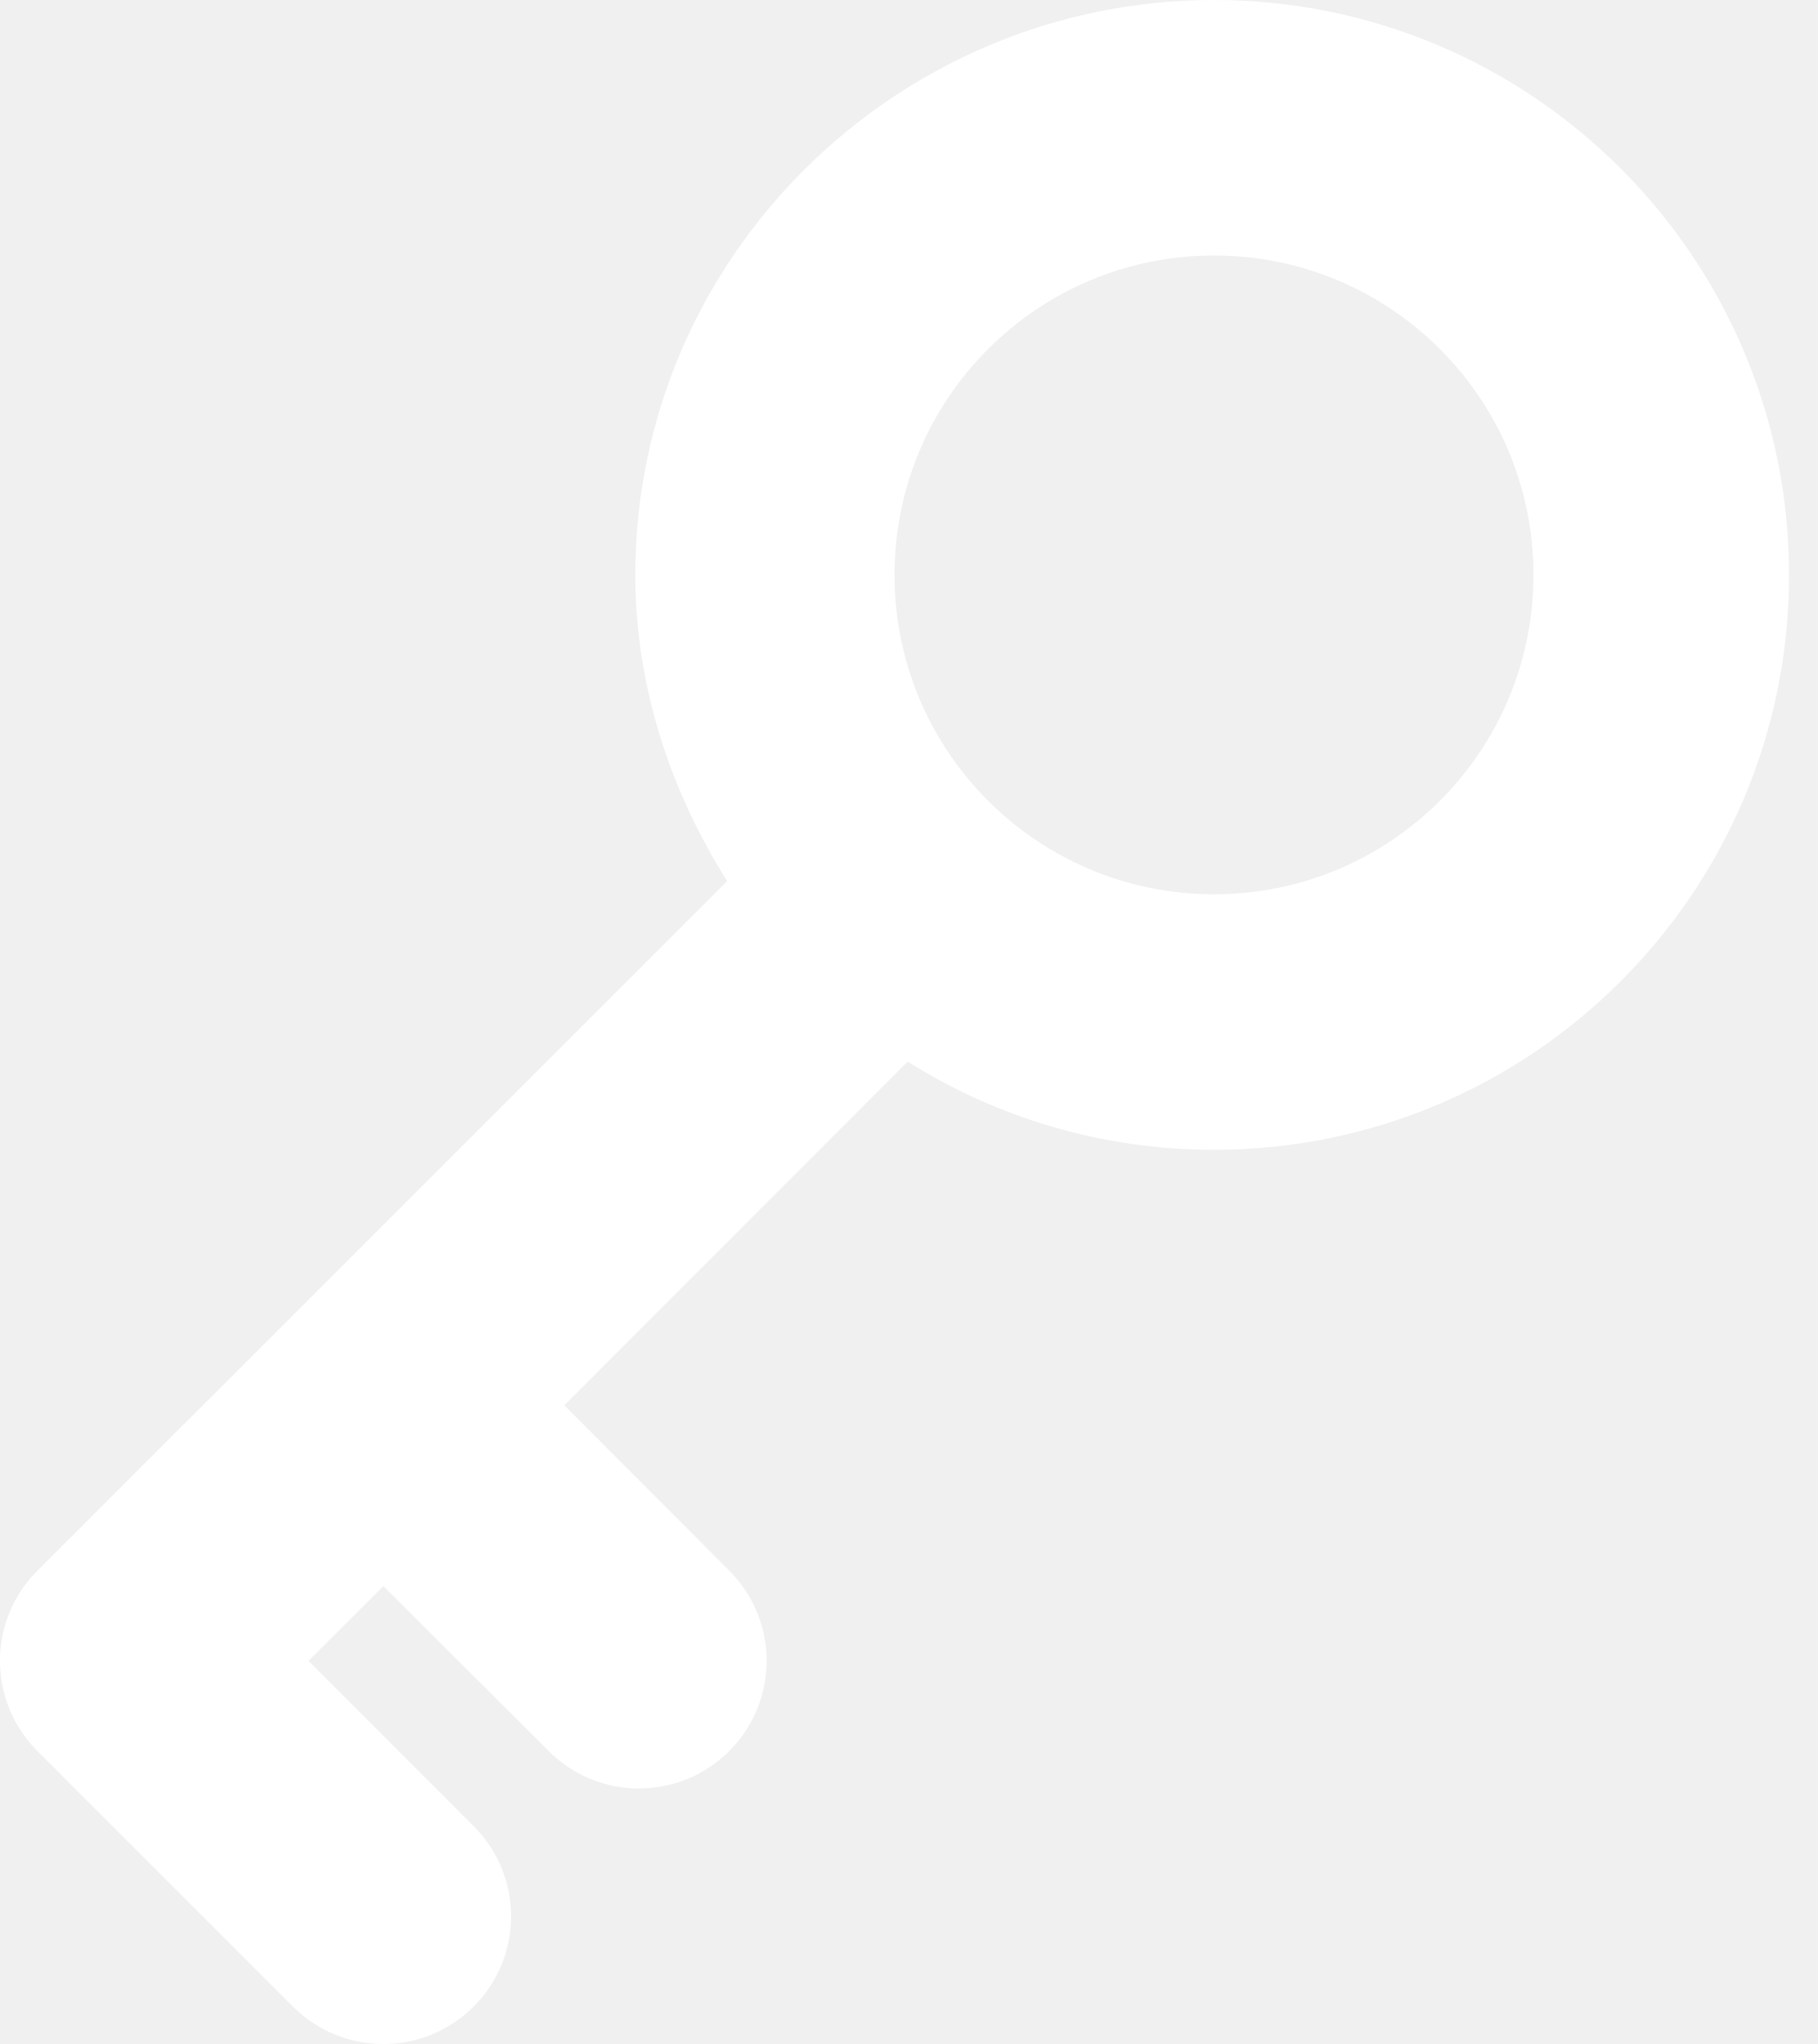
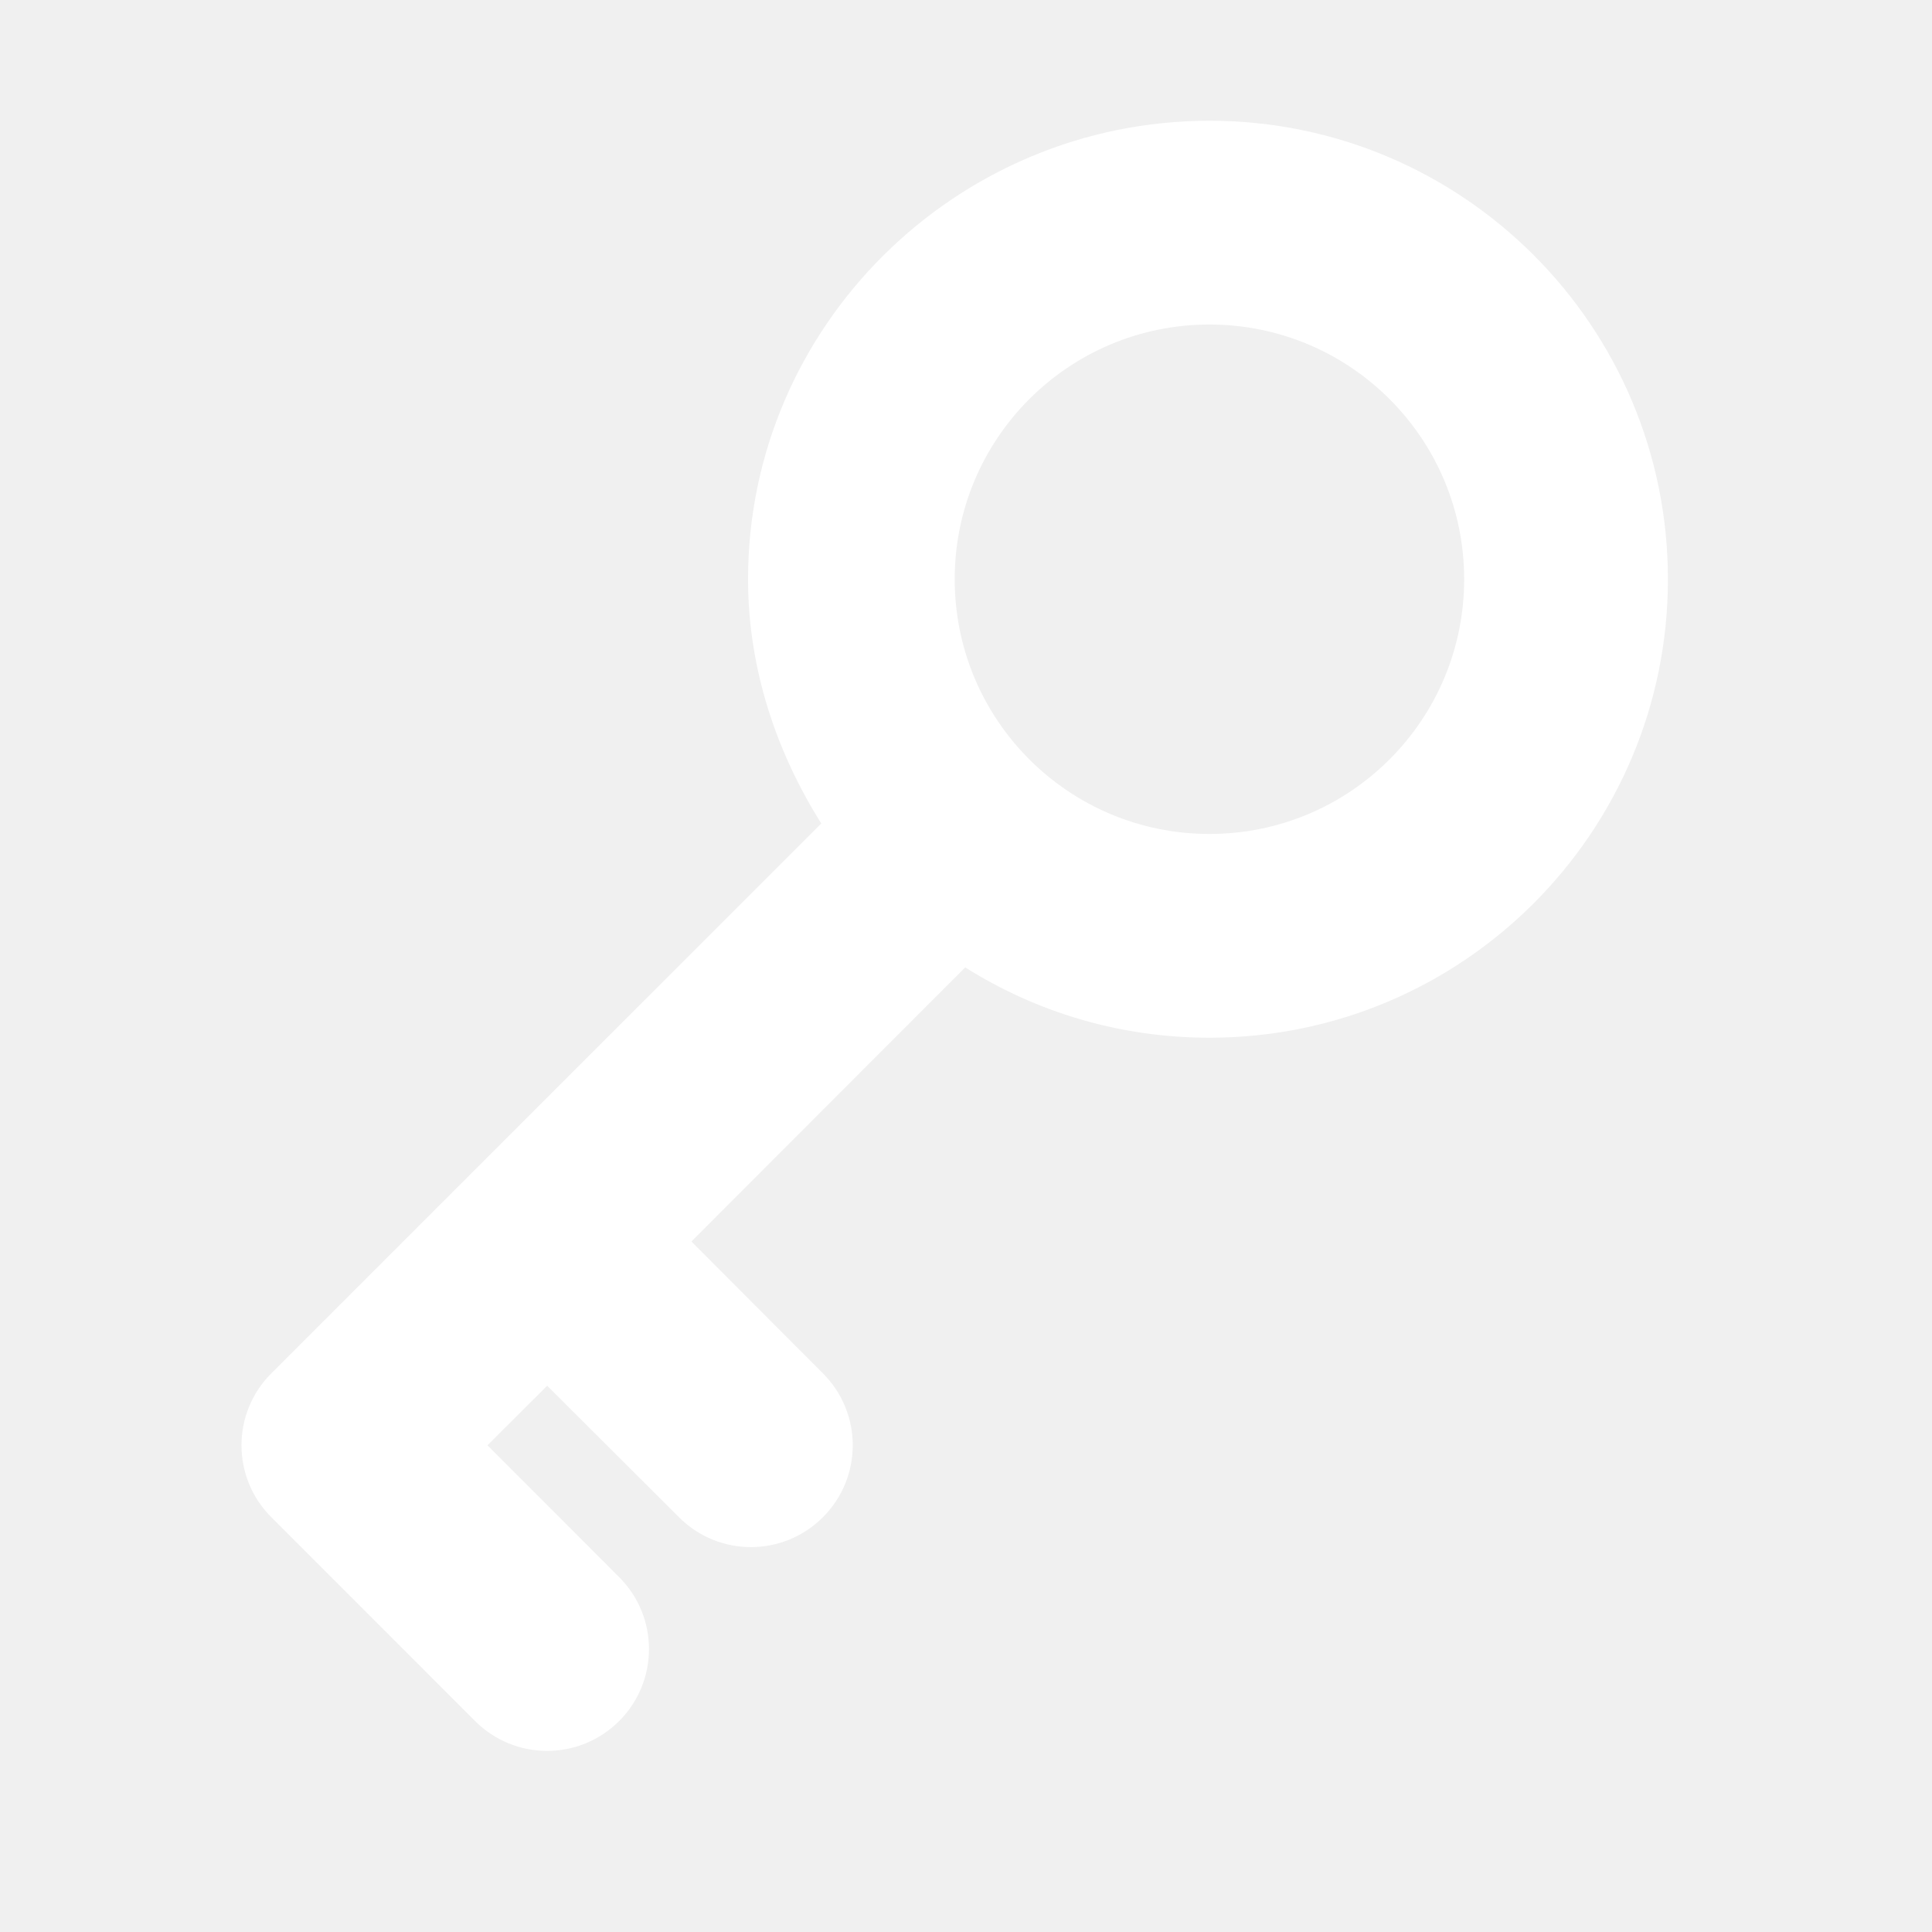
- <svg xmlns="http://www.w3.org/2000/svg" width="24" height="27" viewBox="0 0 24 27" fill="none">
-   <path d="M11.987 14.023L7.452 18.563L9.63 20.747C10.289 21.406 10.289 22.471 9.63 23.13C8.971 23.79 7.905 23.79 7.246 23.13L5.063 20.952L4.074 21.939L6.255 24.122C6.914 24.781 6.914 25.846 6.255 26.506C5.595 27.165 4.529 27.165 3.869 26.506L0.494 23.13C-0.165 22.471 -0.165 21.406 0.494 20.747L9.603 11.639C8.865 10.468 8.39 9.081 8.39 7.594C8.39 3.4 11.839 0 16.032 0C20.225 0 23.626 3.4 23.626 7.594C23.626 11.787 20.225 15.188 16.032 15.188C14.545 15.188 13.158 14.761 11.987 14.023ZM16.032 11.813C18.363 11.813 20.251 9.925 20.251 7.594C20.251 5.264 18.363 3.375 16.032 3.375C13.701 3.375 11.813 5.264 11.813 7.594C11.813 9.925 13.701 11.813 16.032 11.813Z" fill="white" />
+ <svg xmlns="http://www.w3.org/2000/svg" width="32" height="32" viewBox="0 0 32 32" fill="none">
+   <path d="M15.987 16.023L11.452 20.563L13.63 22.747C14.289 23.406 14.289 24.471 13.63 25.13C12.971 25.79 11.905 25.79 11.246 25.13L9.063 22.952L8.074 23.939L10.255 26.122C10.914 26.781 10.914 27.846 10.255 28.506C9.595 29.165 8.529 29.165 7.869 28.506L4.494 25.13C3.835 24.471 3.835 23.406 4.494 22.747L13.603 13.639C12.865 12.468 12.39 11.081 12.39 9.594C12.39 5.4 15.839 2 20.032 2C24.225 2 27.626 5.4 27.626 9.594C27.626 13.787 24.225 17.188 20.032 17.188C18.545 17.188 17.158 16.761 15.987 16.023ZM20.032 13.813C22.363 13.813 24.251 11.925 24.251 9.594C24.251 7.264 22.363 5.375 20.032 5.375C17.701 5.375 15.813 7.264 15.813 9.594C15.813 11.925 17.701 13.813 20.032 13.813Z" fill="white" />
</svg>
